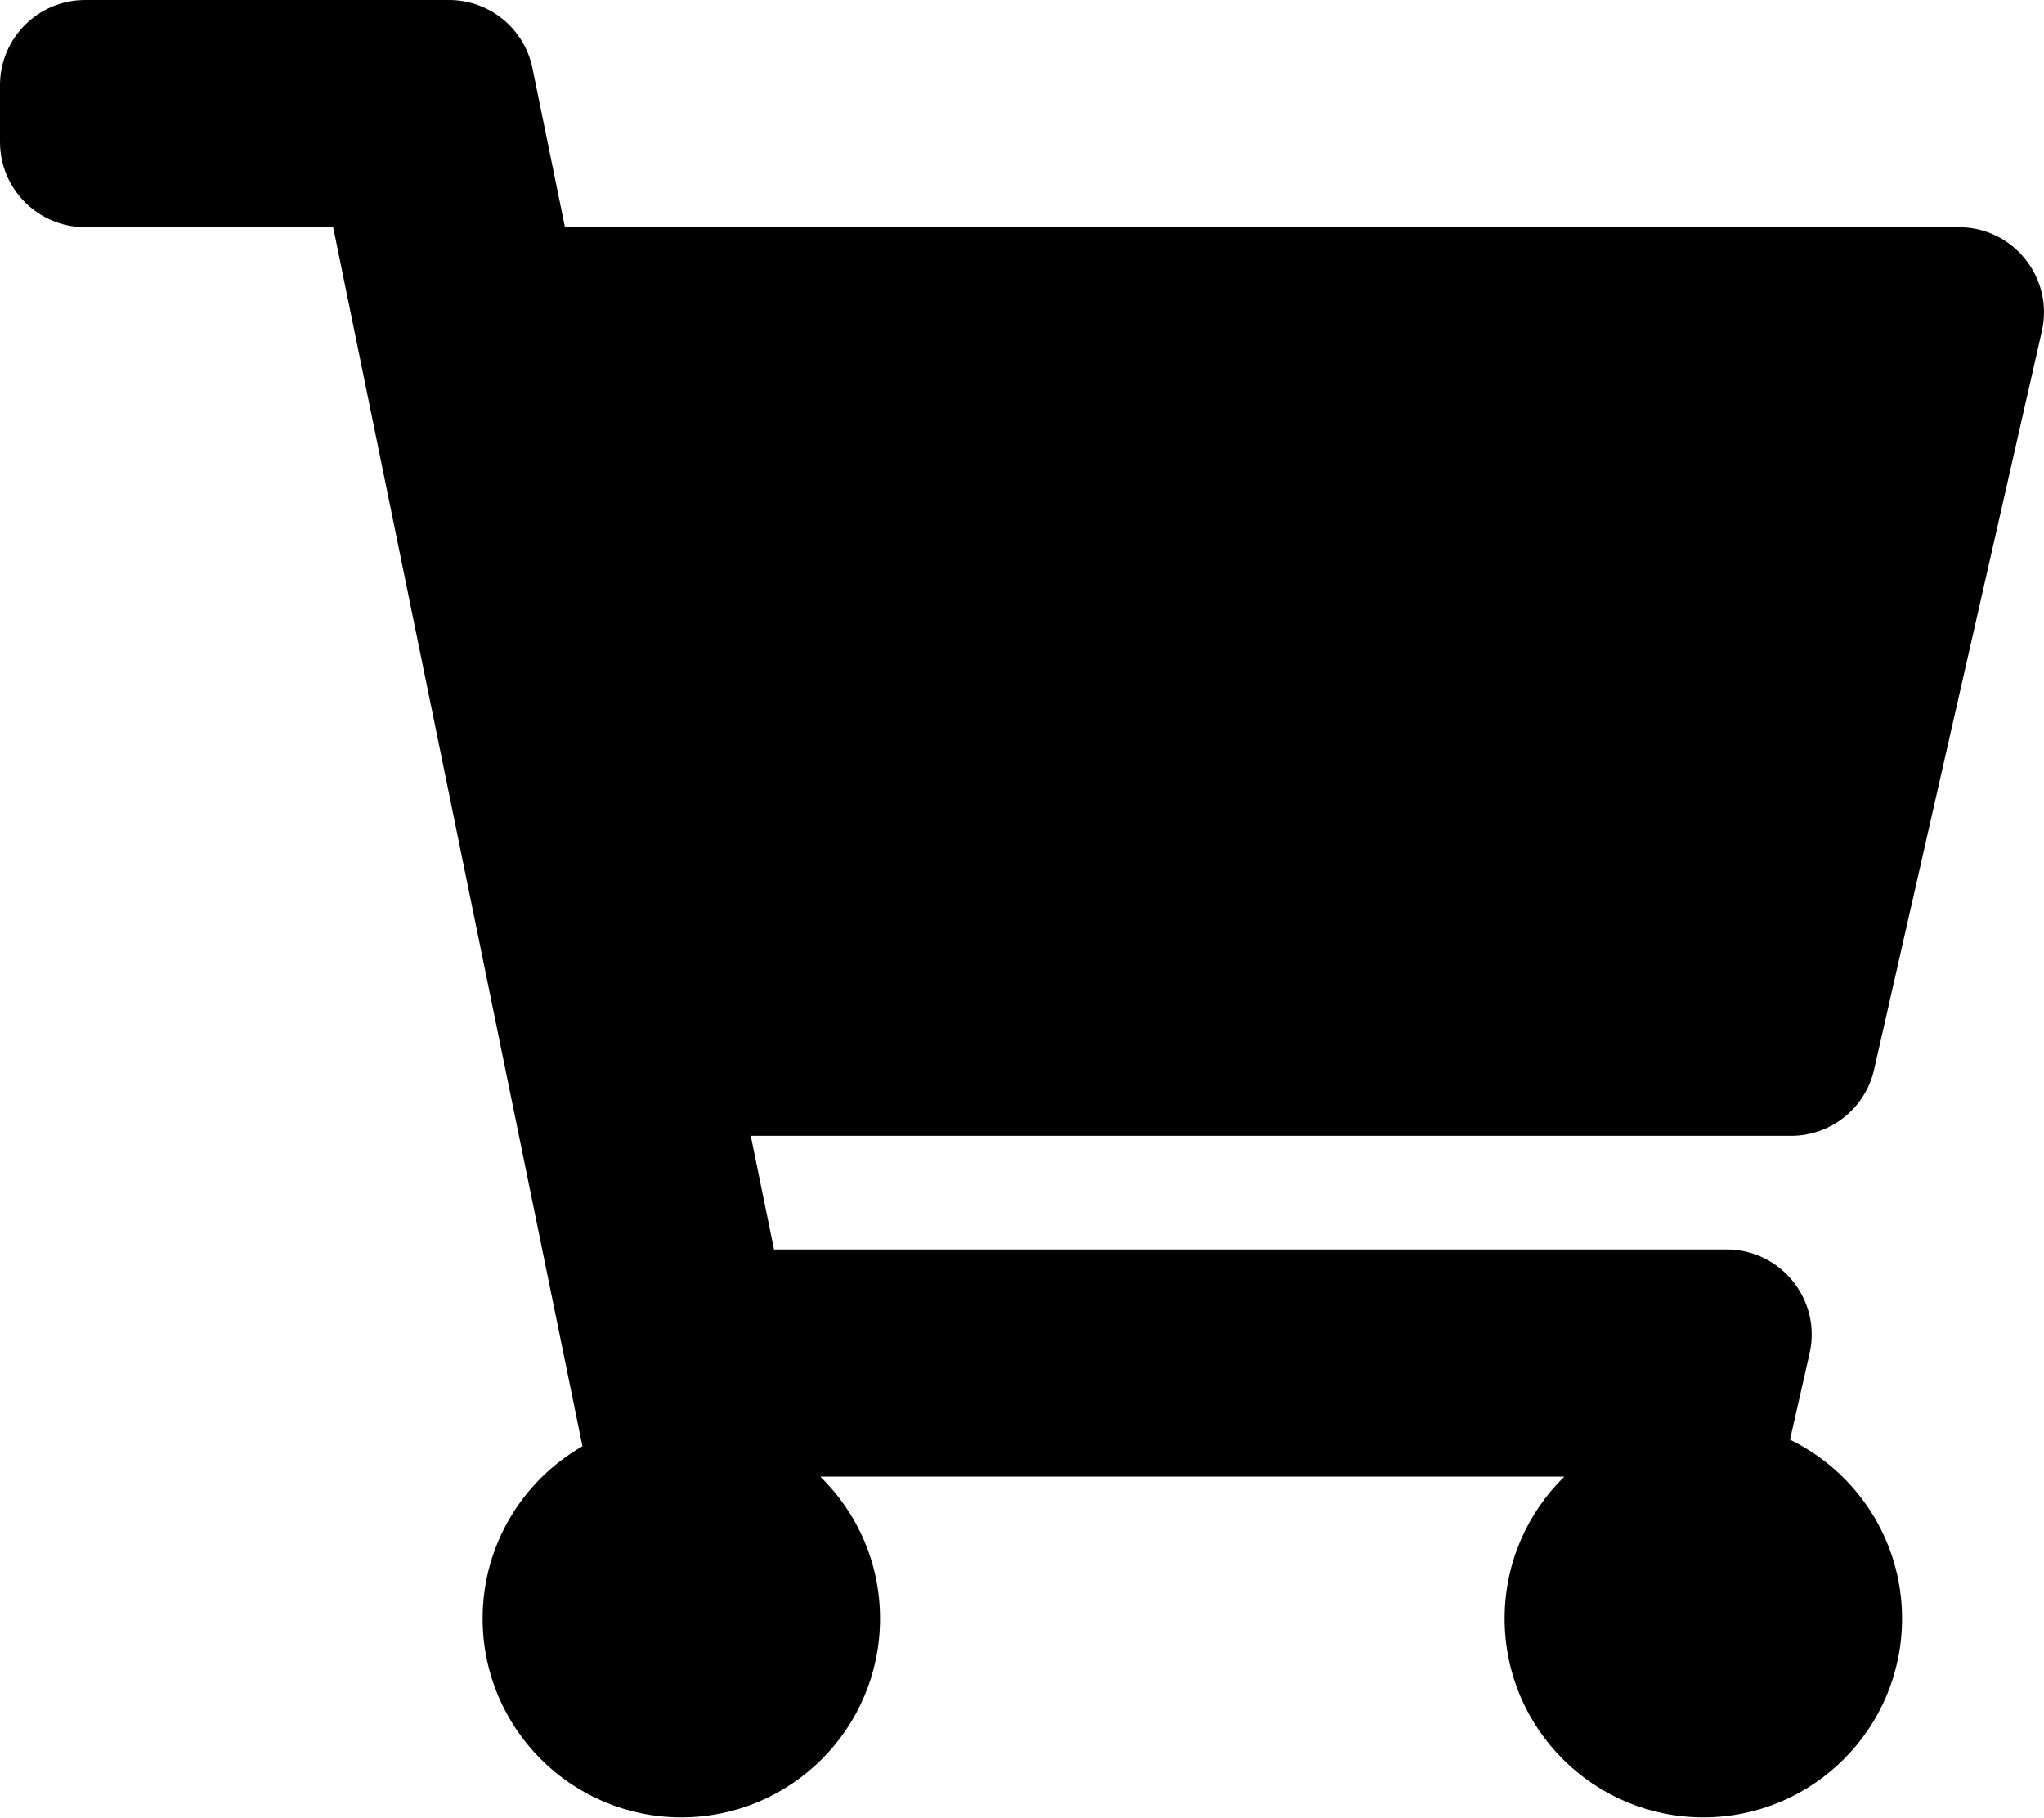
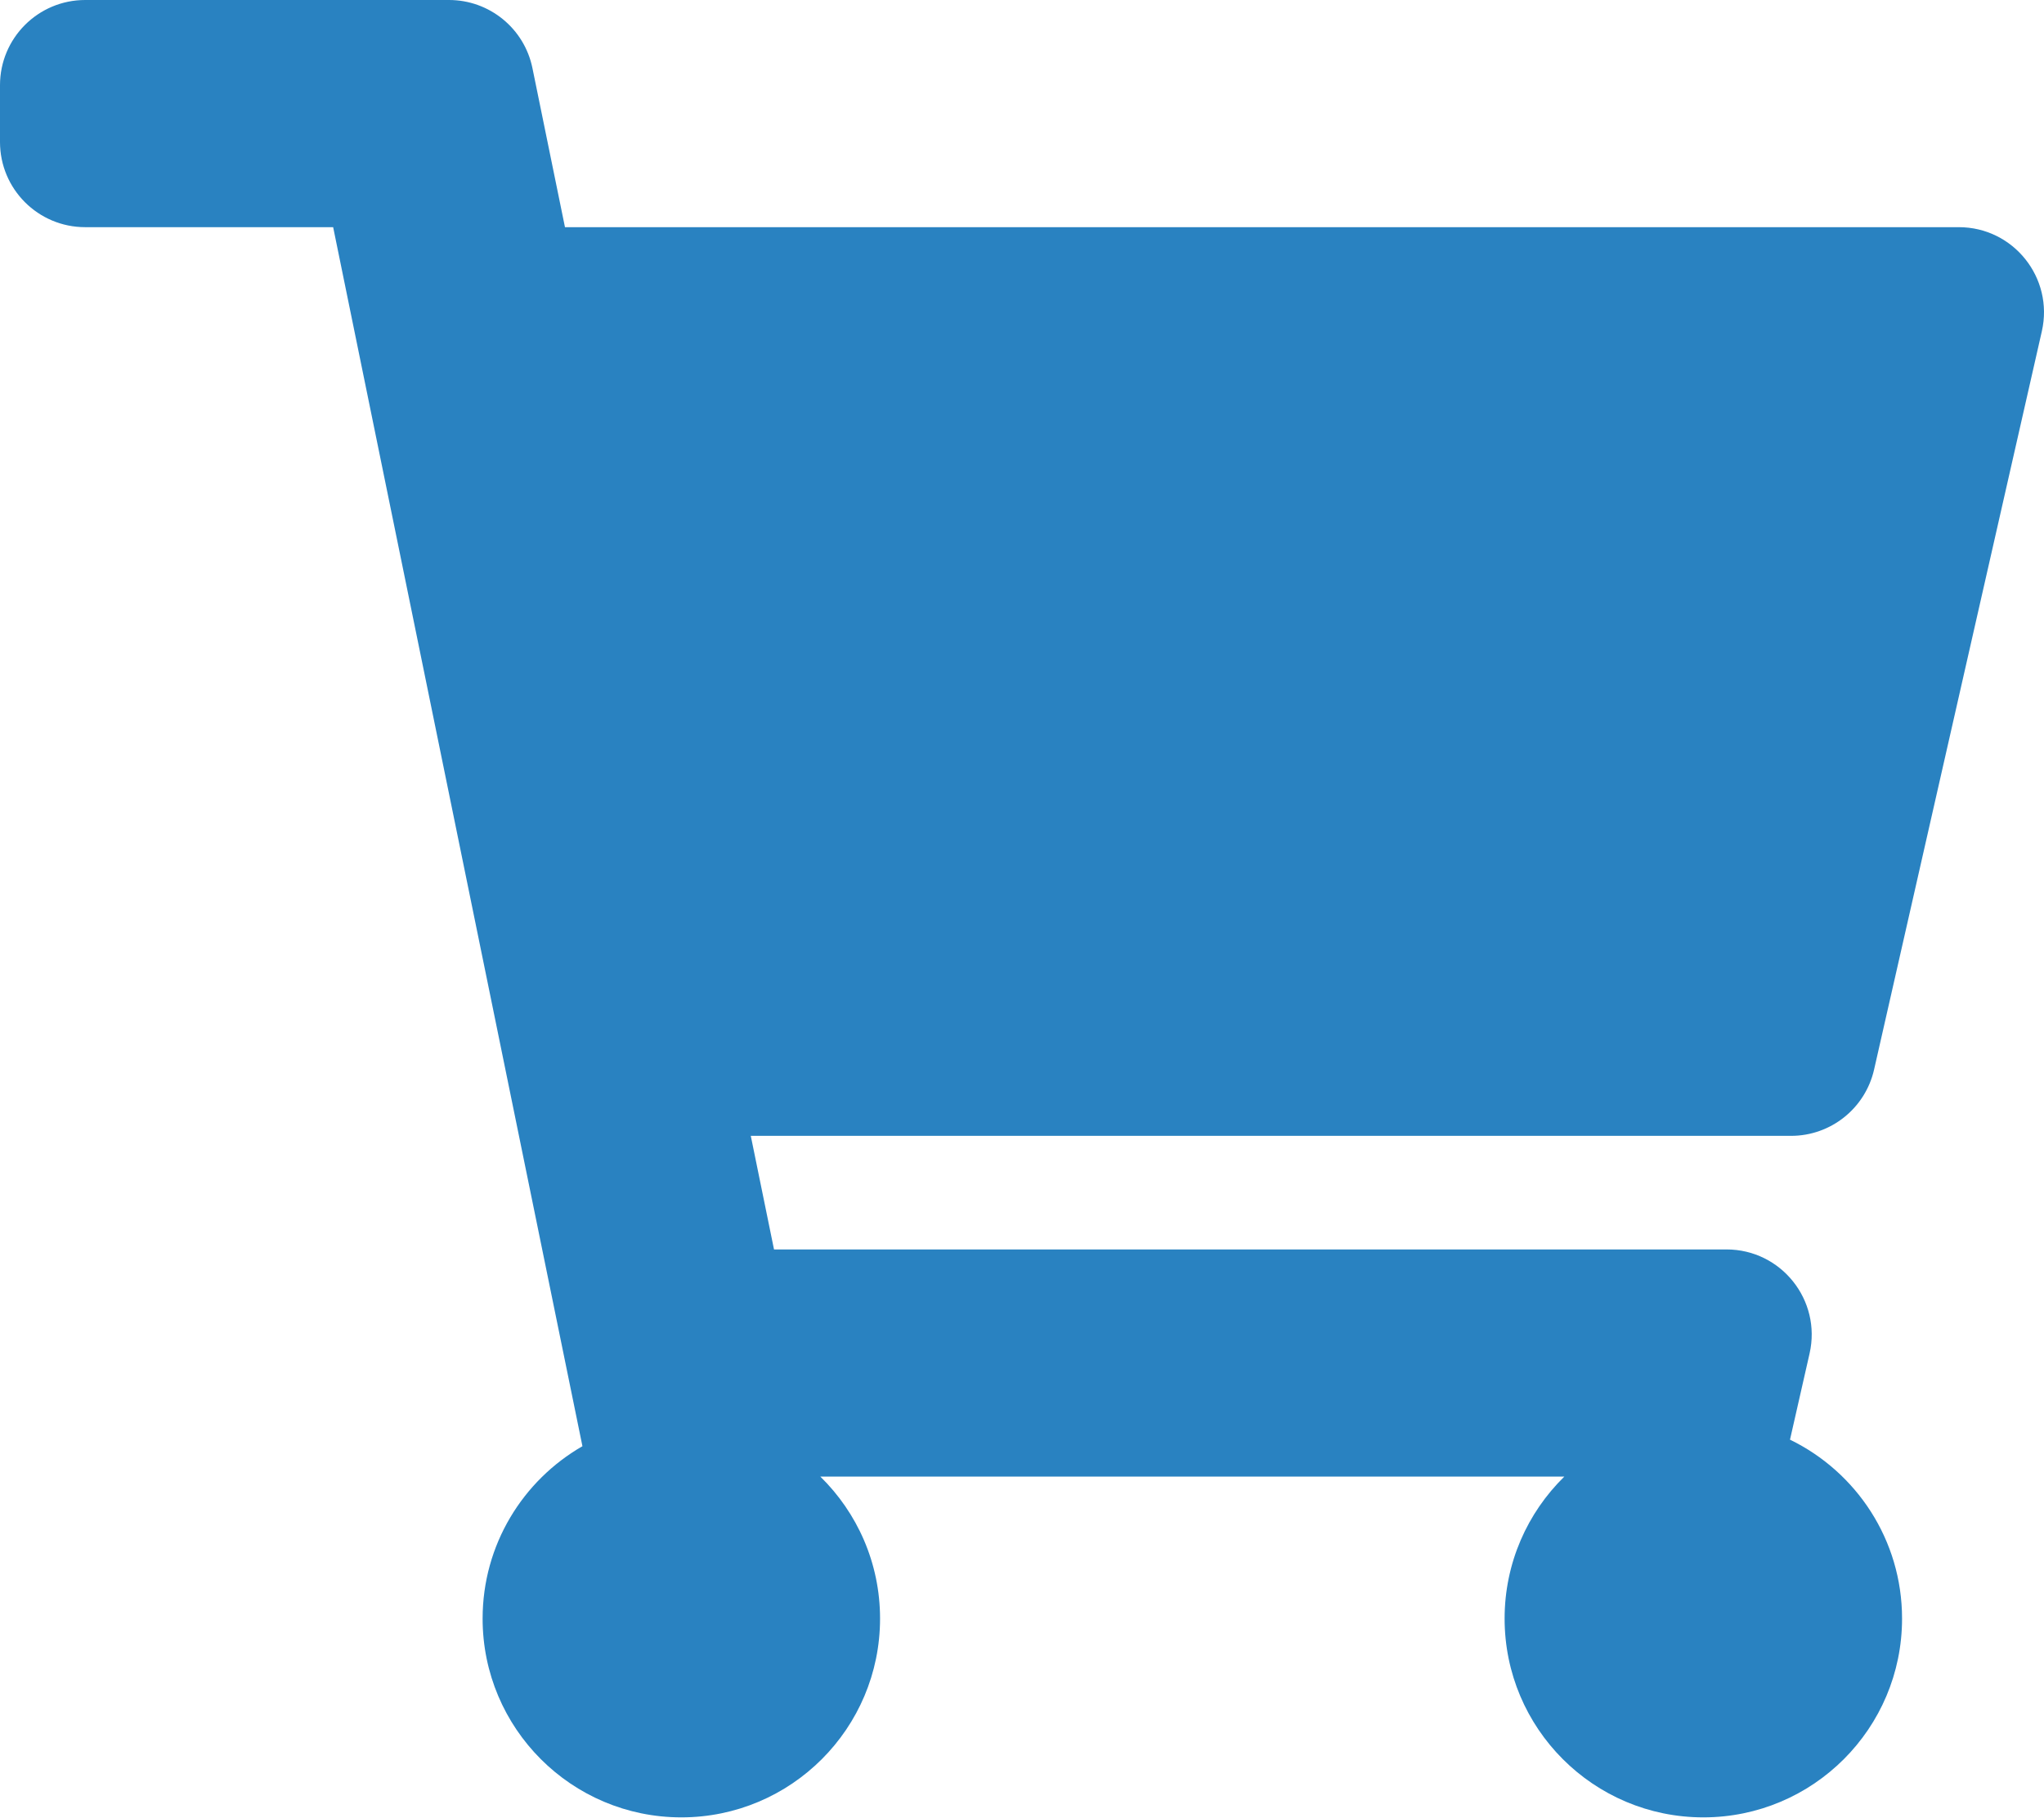
<svg xmlns="http://www.w3.org/2000/svg" aria-hidden="true" focusable="false" data-prefix="fas" data-icon="shopping-cart" class="svg-inline--fa fa-shopping-cart fa-w-18" role="img" viewBox="0 0 576 512">
-   <path fill="currentColor" d="M528.12 301.319l47.273-208C578.806 78.301 567.391 64 551.99 64H159.208l-9.166-44.81C147.758 8.021 137.93 0 126.529 0H24C10.745 0 0 10.745 0 24v16c0 13.255 10.745 24 24 24h69.883l70.248 343.435C147.325 417.1 136 435.222 136 456c0 30.928 25.072 56 56 56s56-25.072 56-56c0-15.674-6.447-29.835-16.824-40h209.647C430.447 426.165 424 440.326 424 456c0 30.928 25.072 56 56 56s56-25.072 56-56c0-22.172-12.888-41.332-31.579-50.405l5.517-24.276c3.413-15.018-8.002-29.319-23.403-29.319H218.117l-6.545-32h293.145c11.206 0 20.92-7.754 23.403-18.681z" />
+   <path fill="#2982c1" d="M528.12 301.319l47.273-208C578.806 78.301 567.391 64 551.99 64H159.208l-9.166-44.81C147.758 8.021 137.93 0 126.529 0H24C10.745 0 0 10.745 0 24v16c0 13.255 10.745 24 24 24h69.883l70.248 343.435C147.325 417.1 136 435.222 136 456c0 30.928 25.072 56 56 56s56-25.072 56-56c0-15.674-6.447-29.835-16.824-40h209.647C430.447 426.165 424 440.326 424 456c0 30.928 25.072 56 56 56s56-25.072 56-56c0-22.172-12.888-41.332-31.579-50.405l5.517-24.276c3.413-15.018-8.002-29.319-23.403-29.319H218.117l-6.545-32h293.145c11.206 0 20.92-7.754 23.403-18.681z" />
</svg>
